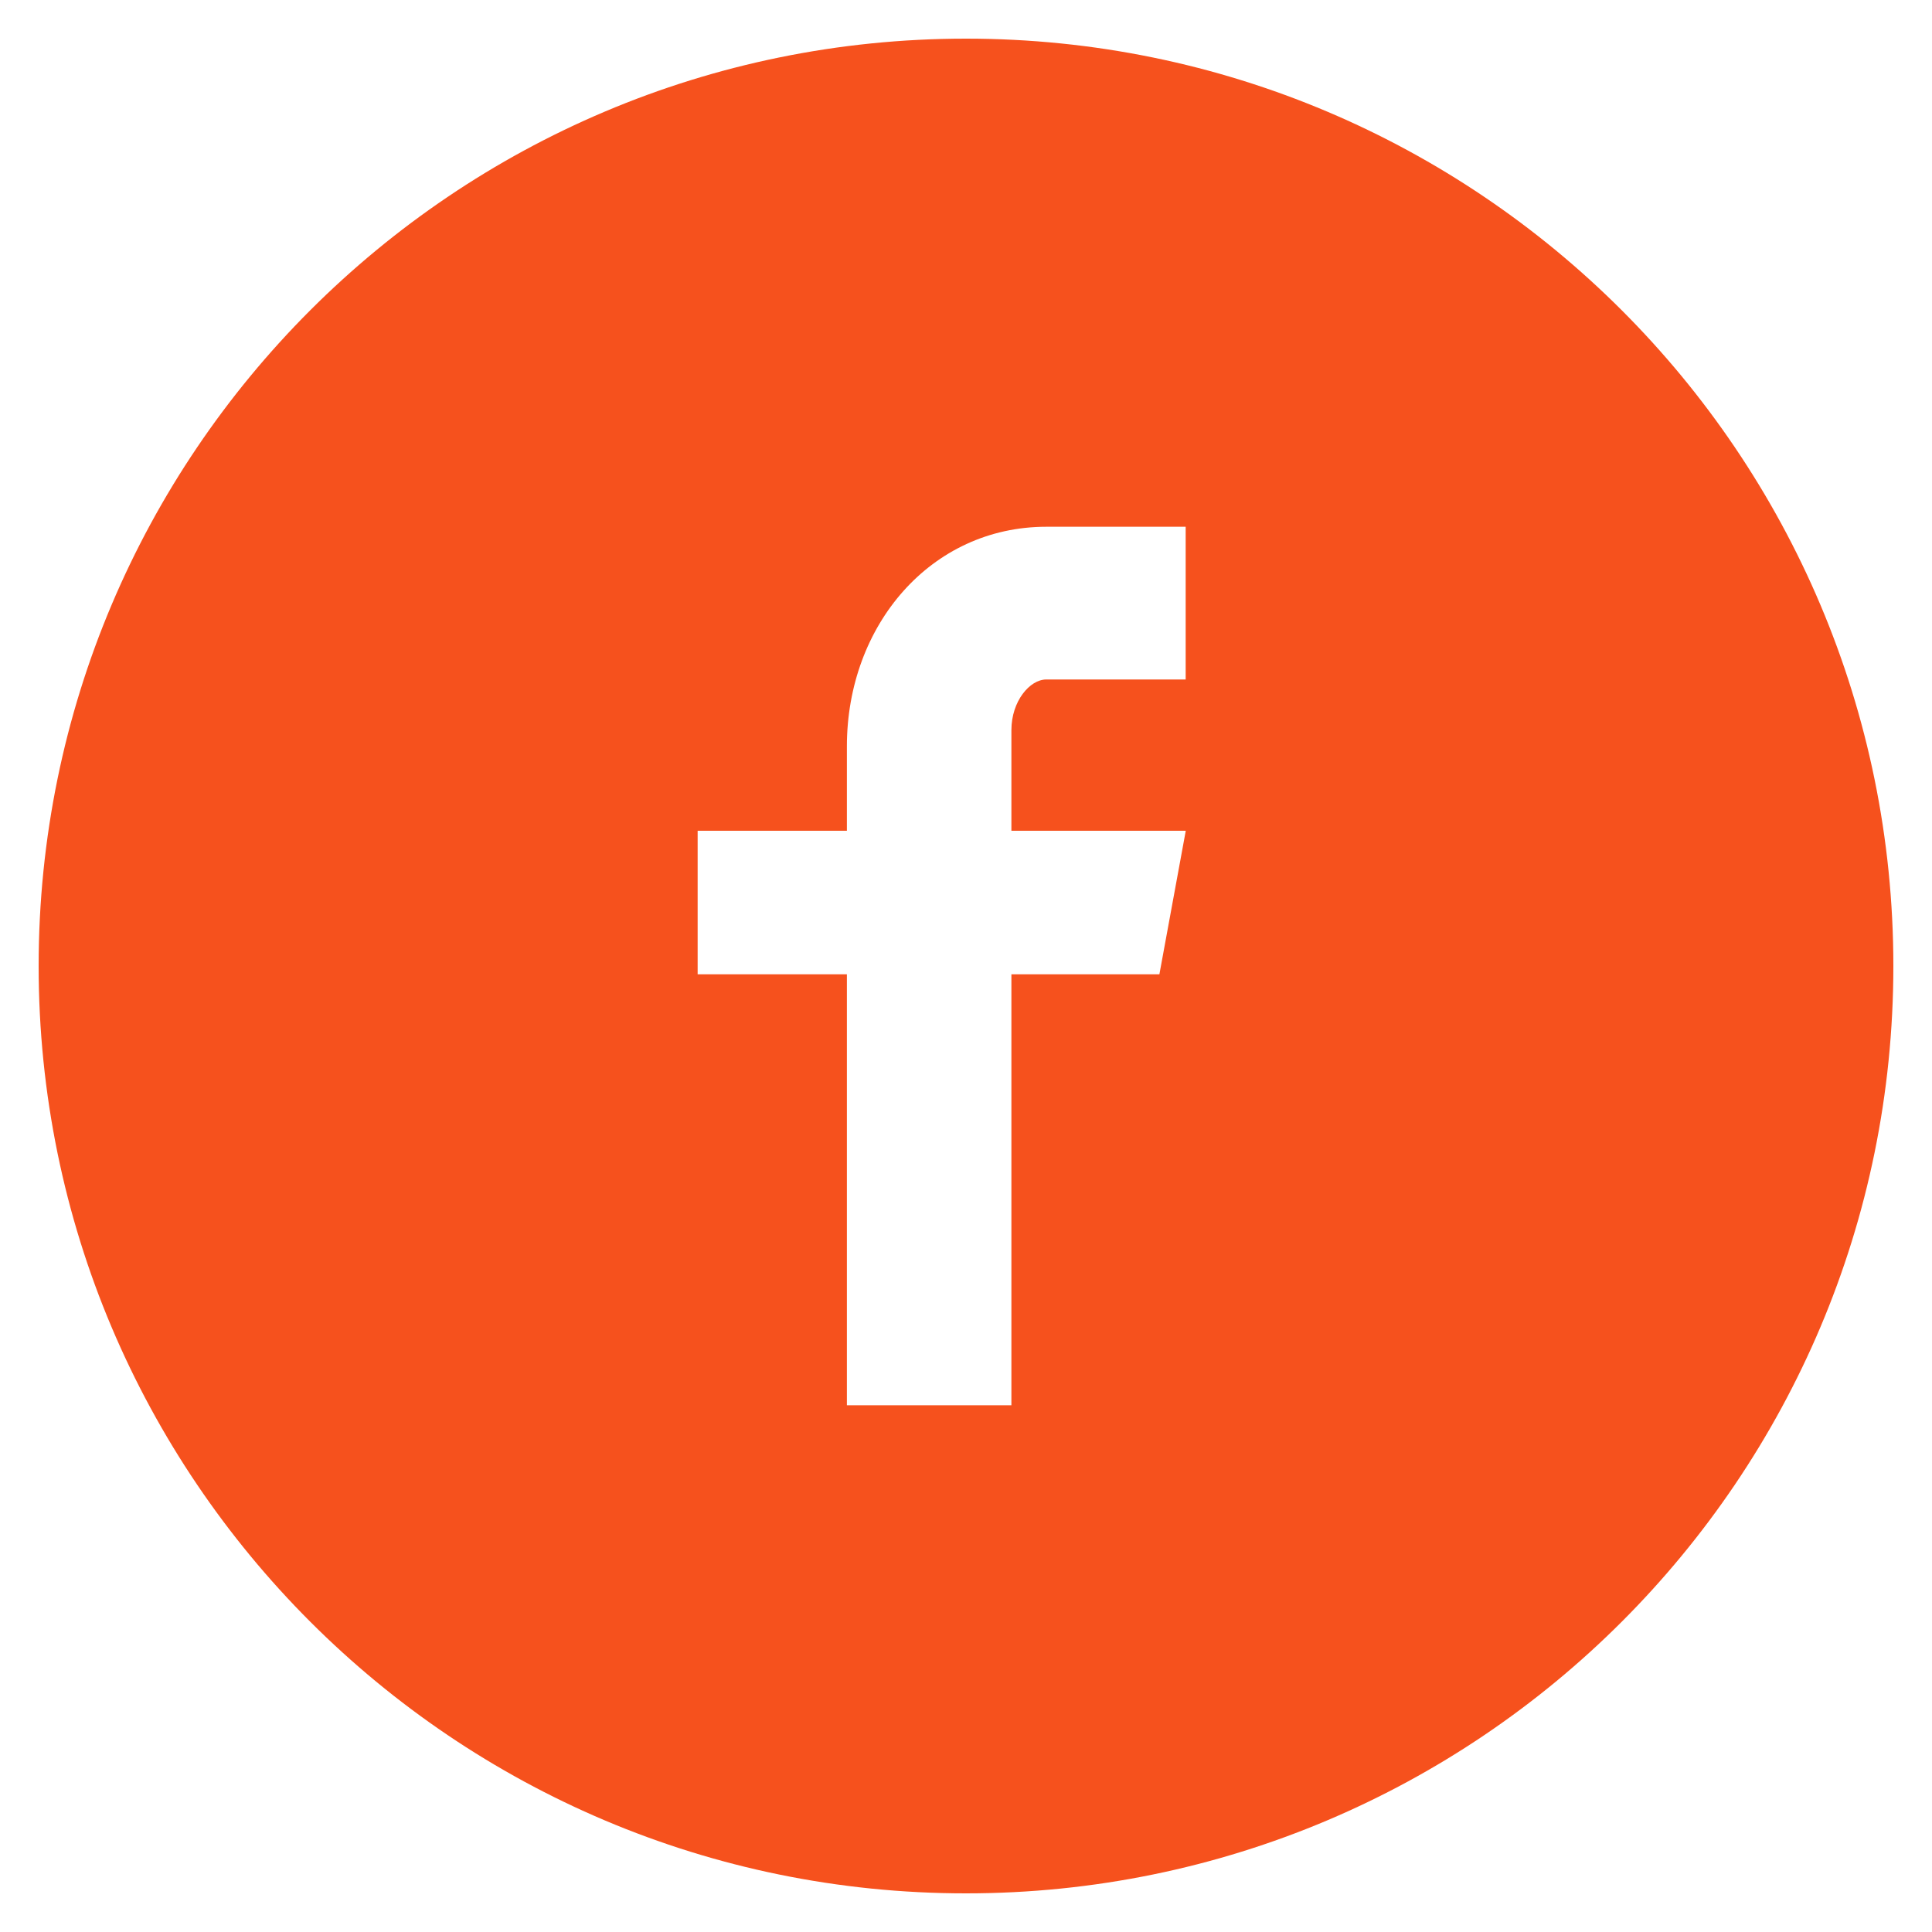
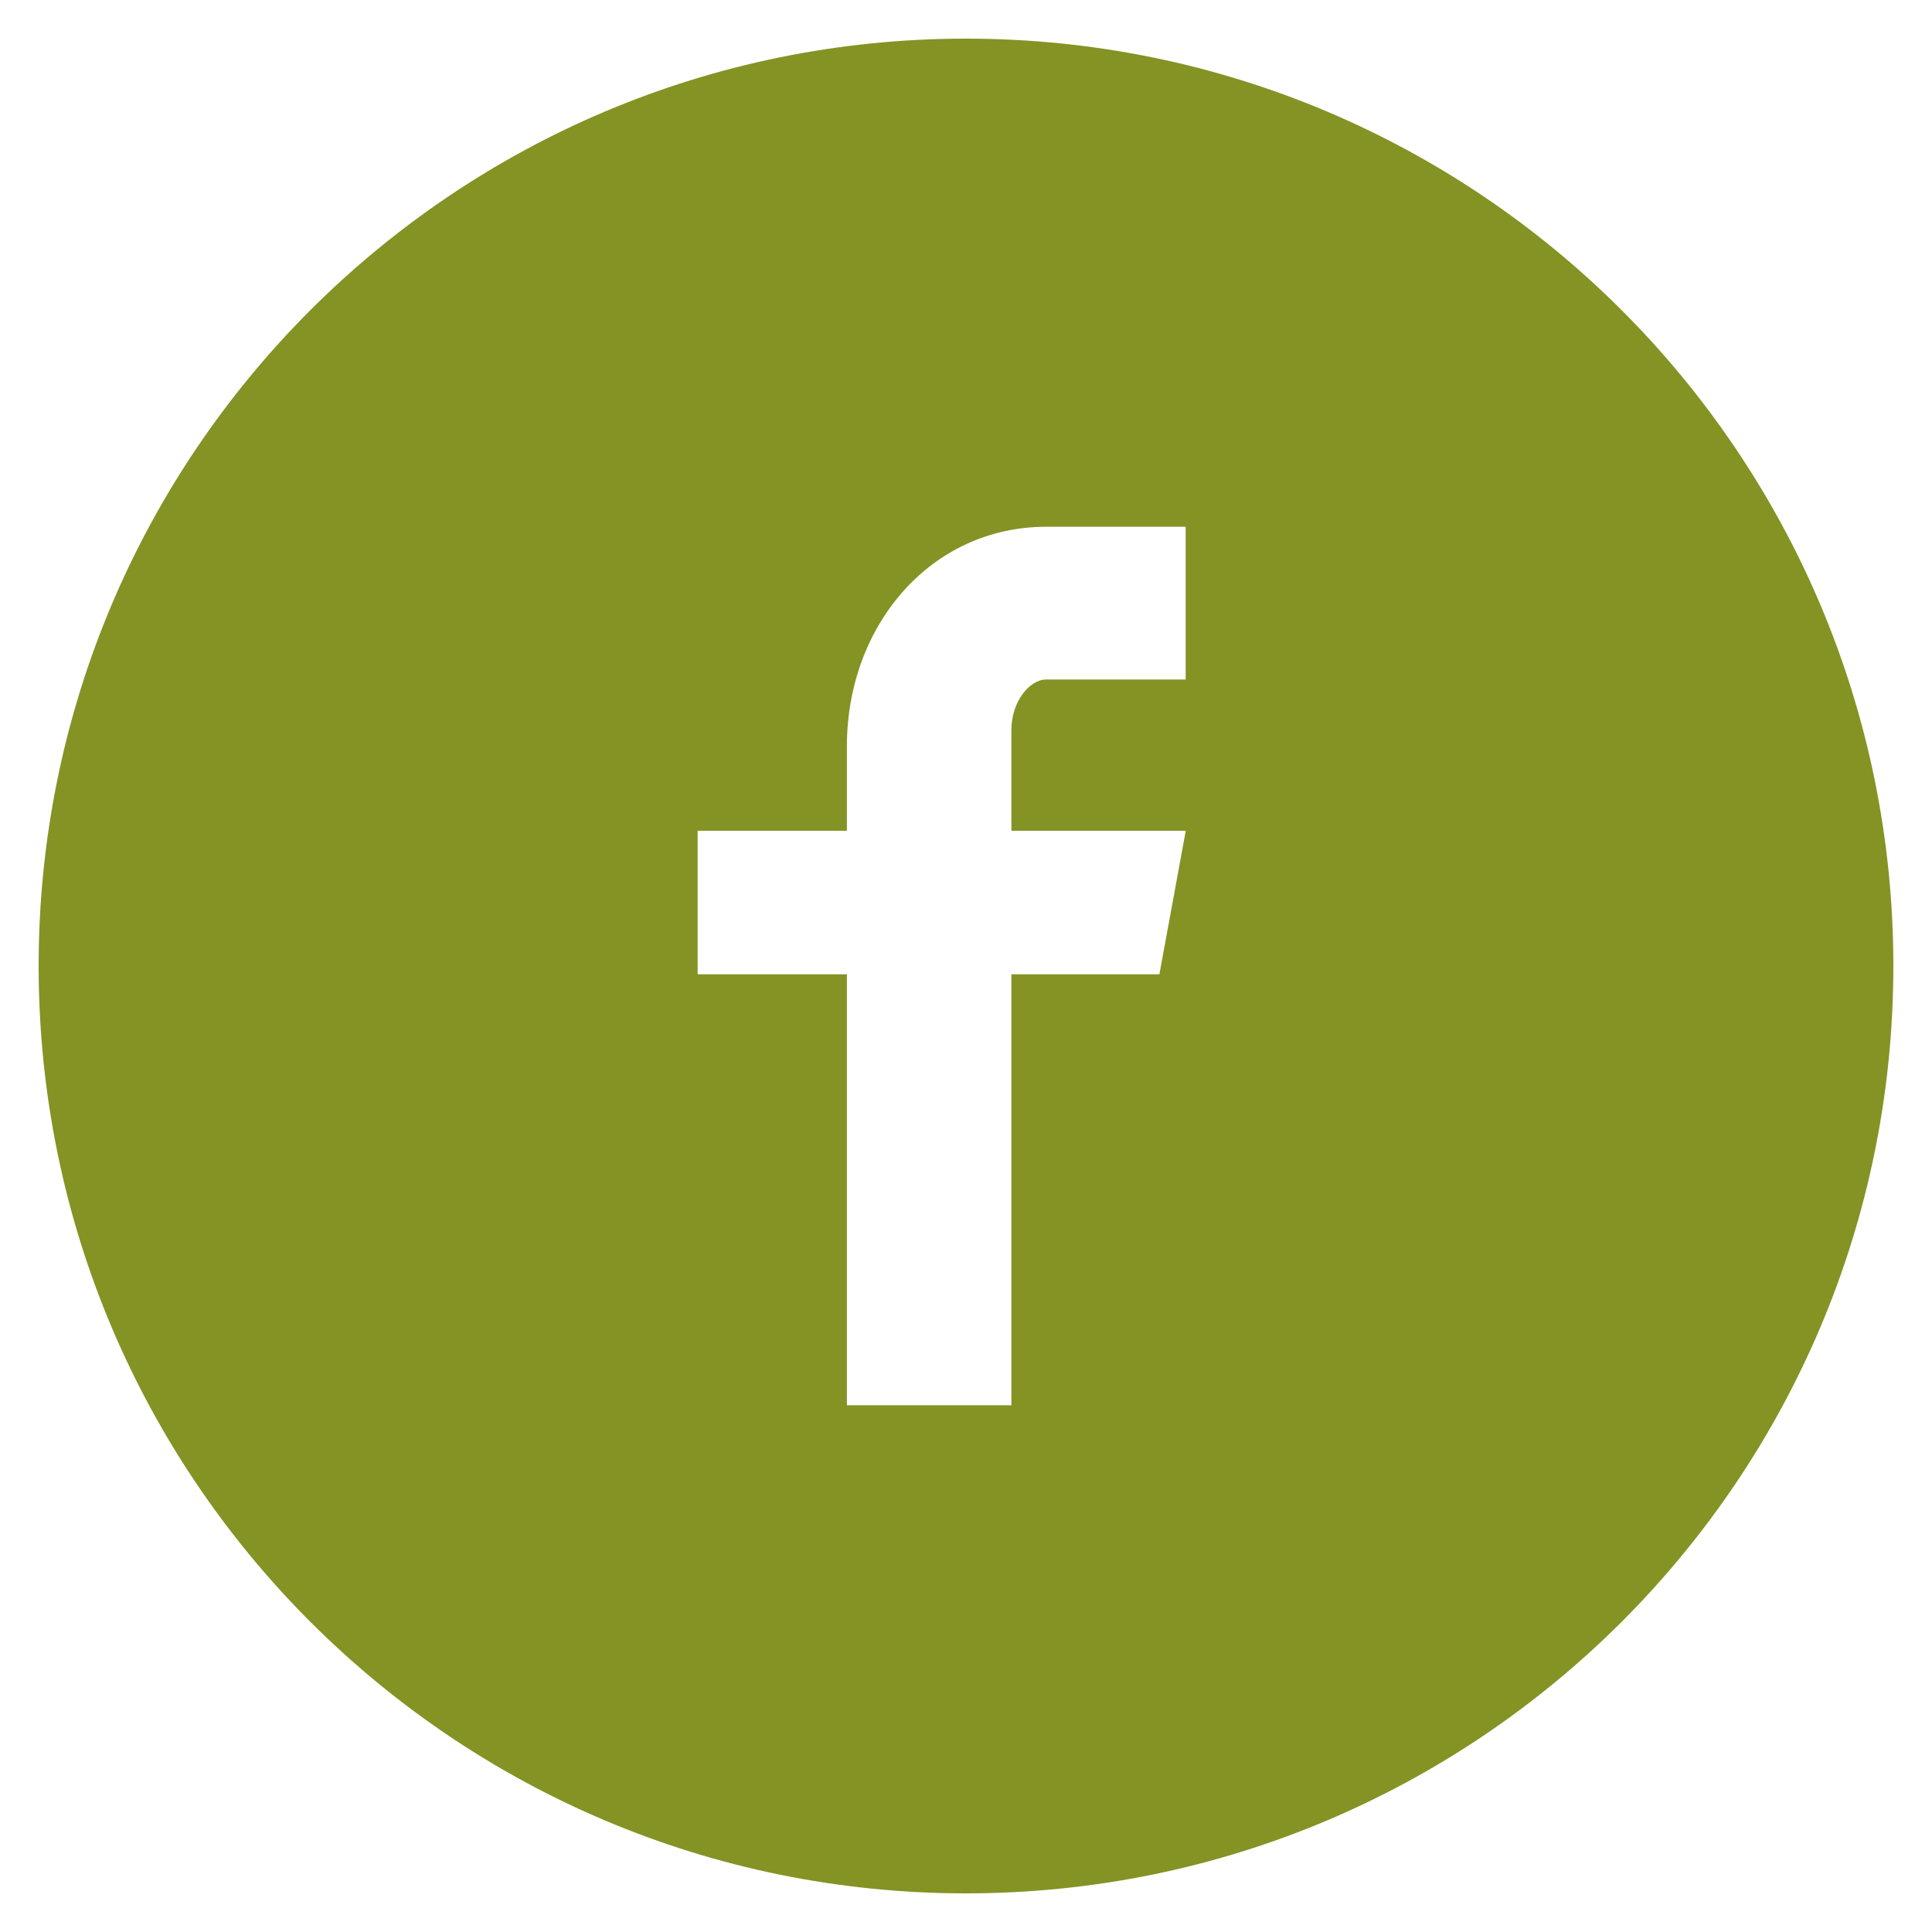
<svg xmlns="http://www.w3.org/2000/svg" version="1.1" id="Facebook_w_x2F__circle" x="0px" y="0px" viewBox="0 0 20 20" enable-background="new 0 0 20 20" xml:space="preserve">
-   <path style="fill: #F6511D" d="M10,0.4c-5.302,0-9.6,4.298-9.6,9.6s4.298,9.6,9.6,9.6s9.6-4.298,9.6-9.6S15.302,0.4,10,0.4z M12.274,7.034h-1.443  c-0.171,0-0.361,0.225-0.361,0.524V8.6h1.805l-0.273,1.486H10.47v4.461H8.767v-4.461H7.222V8.6h1.545V7.726  c0-1.254,0.87-2.273,2.064-2.273h1.443V7.034z" />
+   <path style="fill: #849324" d="M10,0.4c-5.302,0-9.6,4.298-9.6,9.6s4.298,9.6,9.6,9.6s9.6-4.298,9.6-9.6S15.302,0.4,10,0.4z M12.274,7.034h-1.443  c-0.171,0-0.361,0.225-0.361,0.524V8.6h1.805l-0.273,1.486H10.47v4.461H8.767v-4.461H7.222V8.6h1.545V7.726  c0-1.254,0.87-2.273,2.064-2.273h1.443V7.034z" />
</svg>
